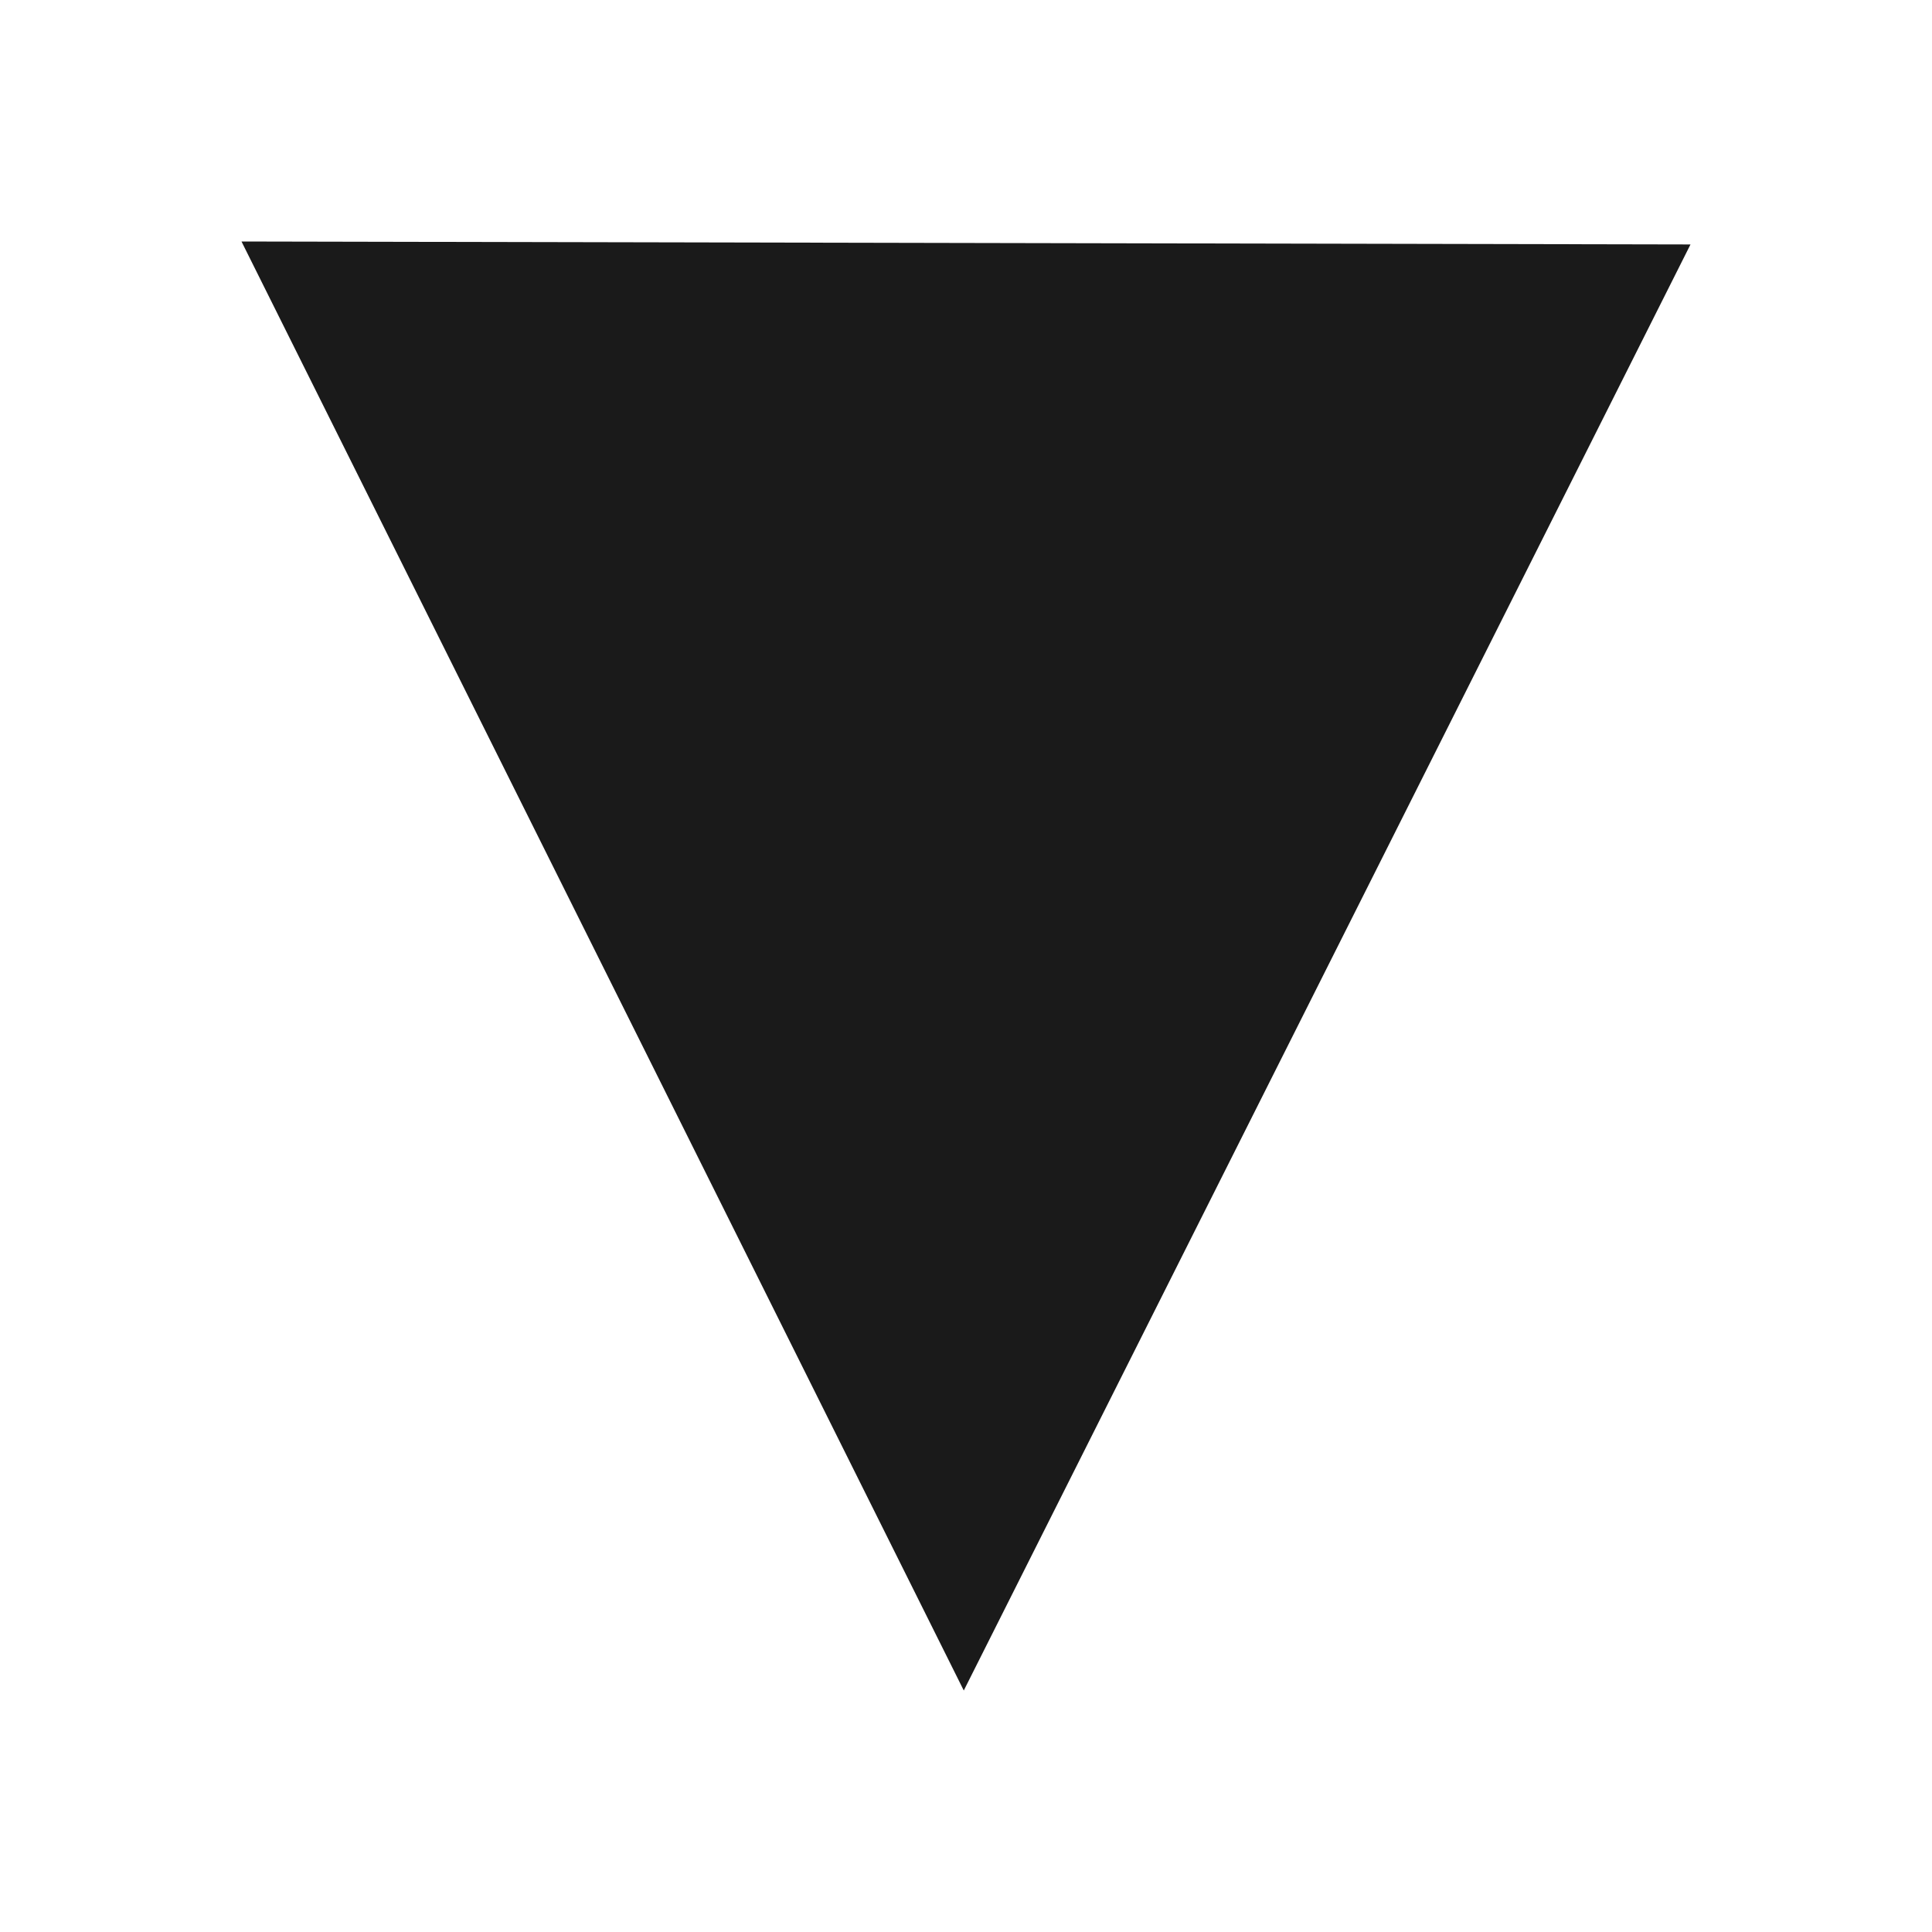
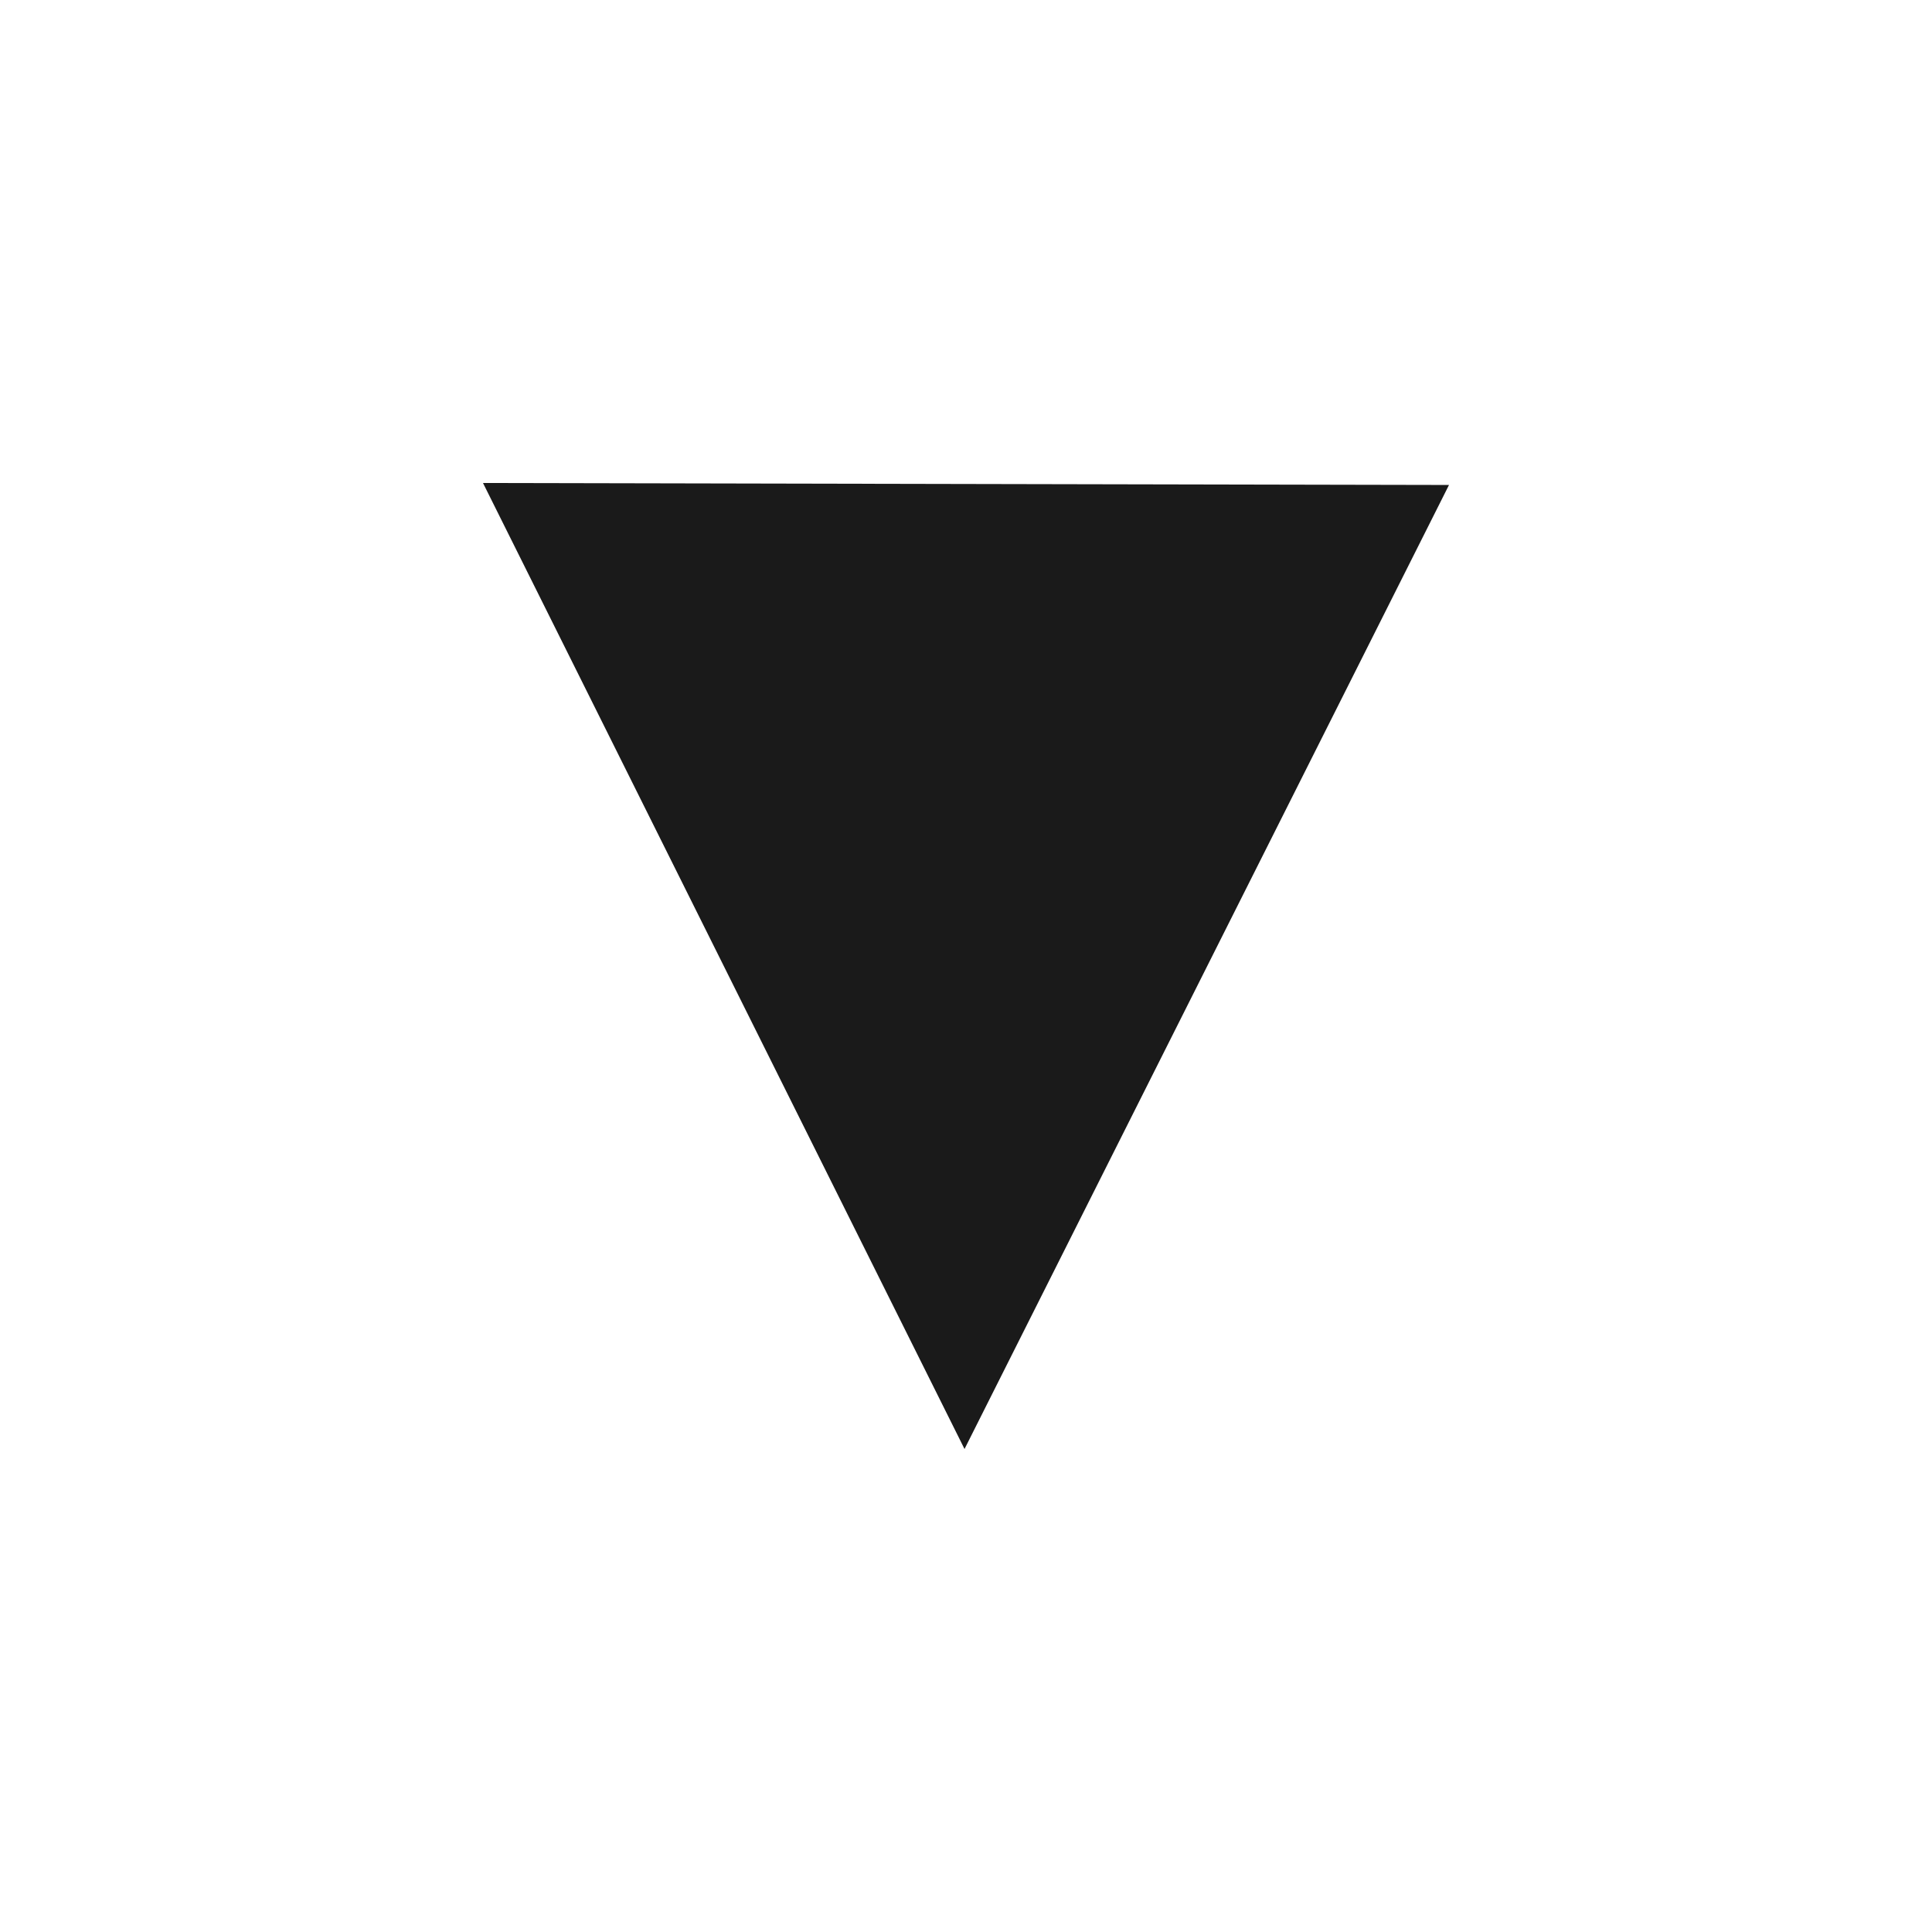
<svg xmlns="http://www.w3.org/2000/svg" width="512" height="512" viewBox="0 0 512 512" version="1.1" id="svg8">
  <defs id="defs2" />
  <g id="layer1" transform="translate(0,-161.5333)">
-     <path id="path3732" d="M 195.714,396.39 145.19,353.418 94.665,310.445 157.143,288.176 219.62,265.907 207.667,331.149 Z" transform="matrix(2.201714,2.167853,1.87933,-2.539731,-727.8551,808.7606)" style="fill:#1a1a1a" />
+     <path id="path3732" d="M 195.714,396.39 145.19,353.418 94.665,310.445 157.143,288.176 219.62,265.907 207.667,331.149 Z" transform="matrix(1.467809,1.445235,1.252887,-1.693154,-399.9034,678.3515)" style="fill:#1a1a1a" />
  </g>
</svg>
